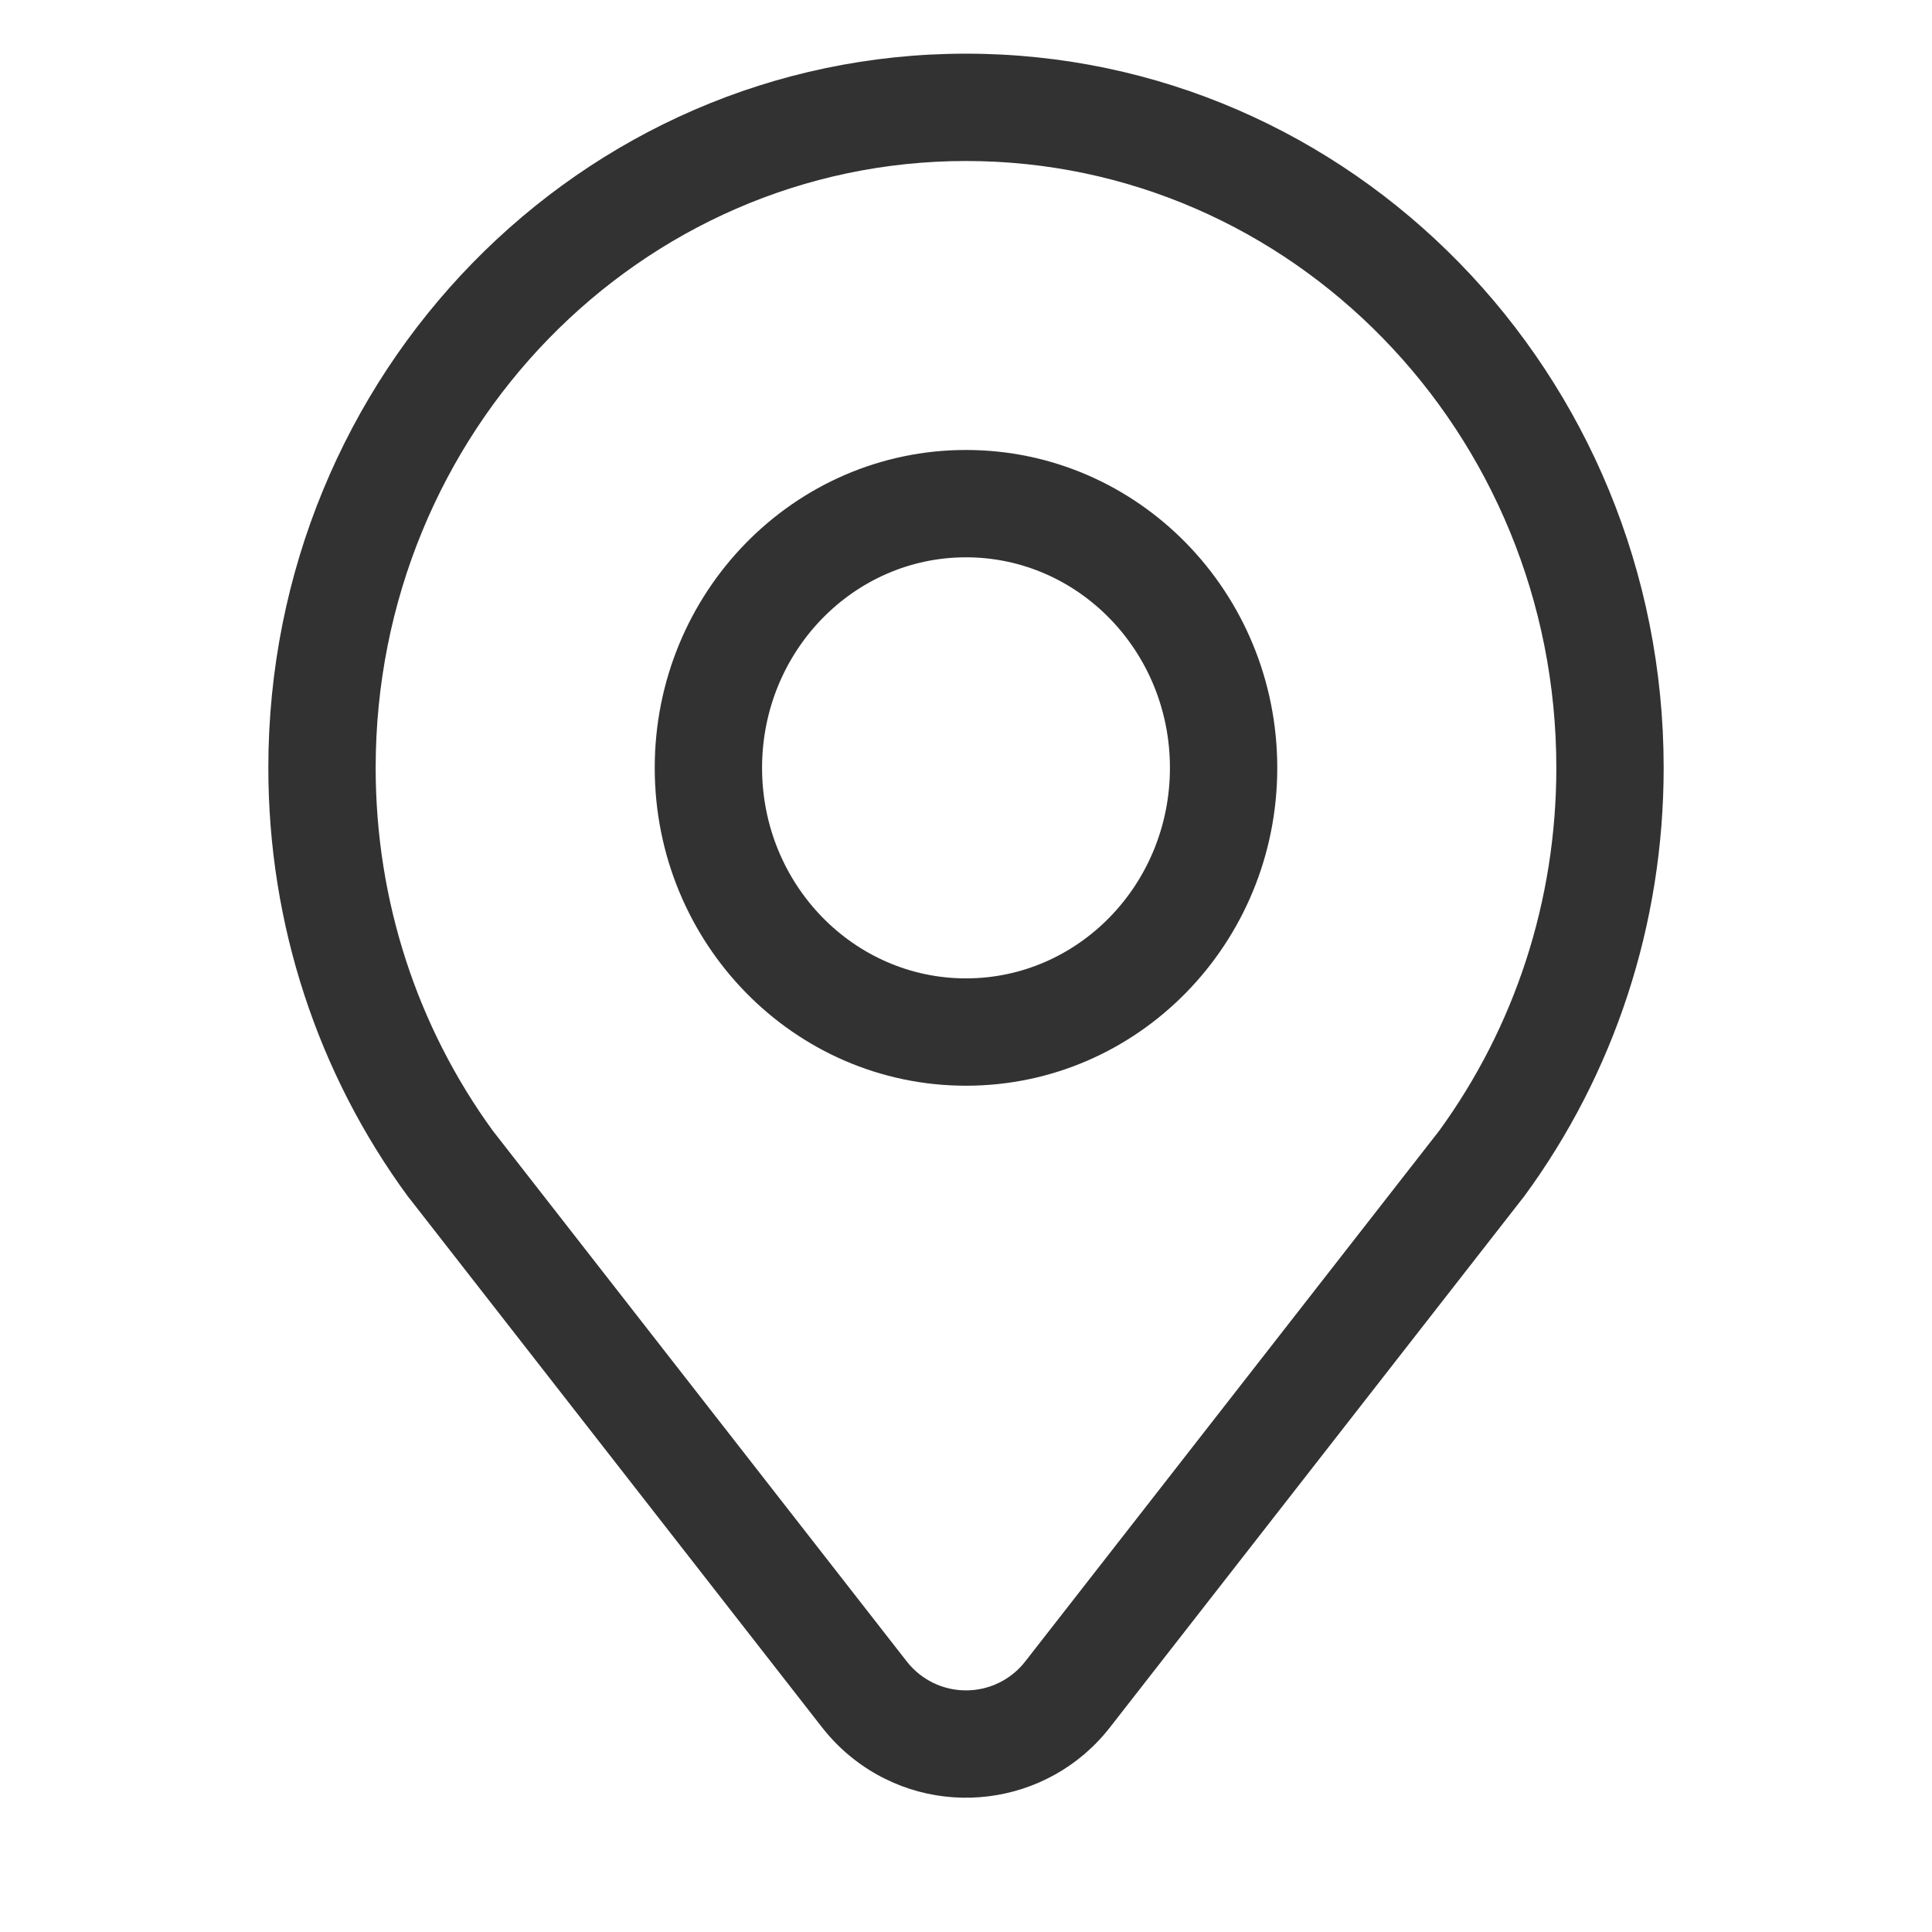
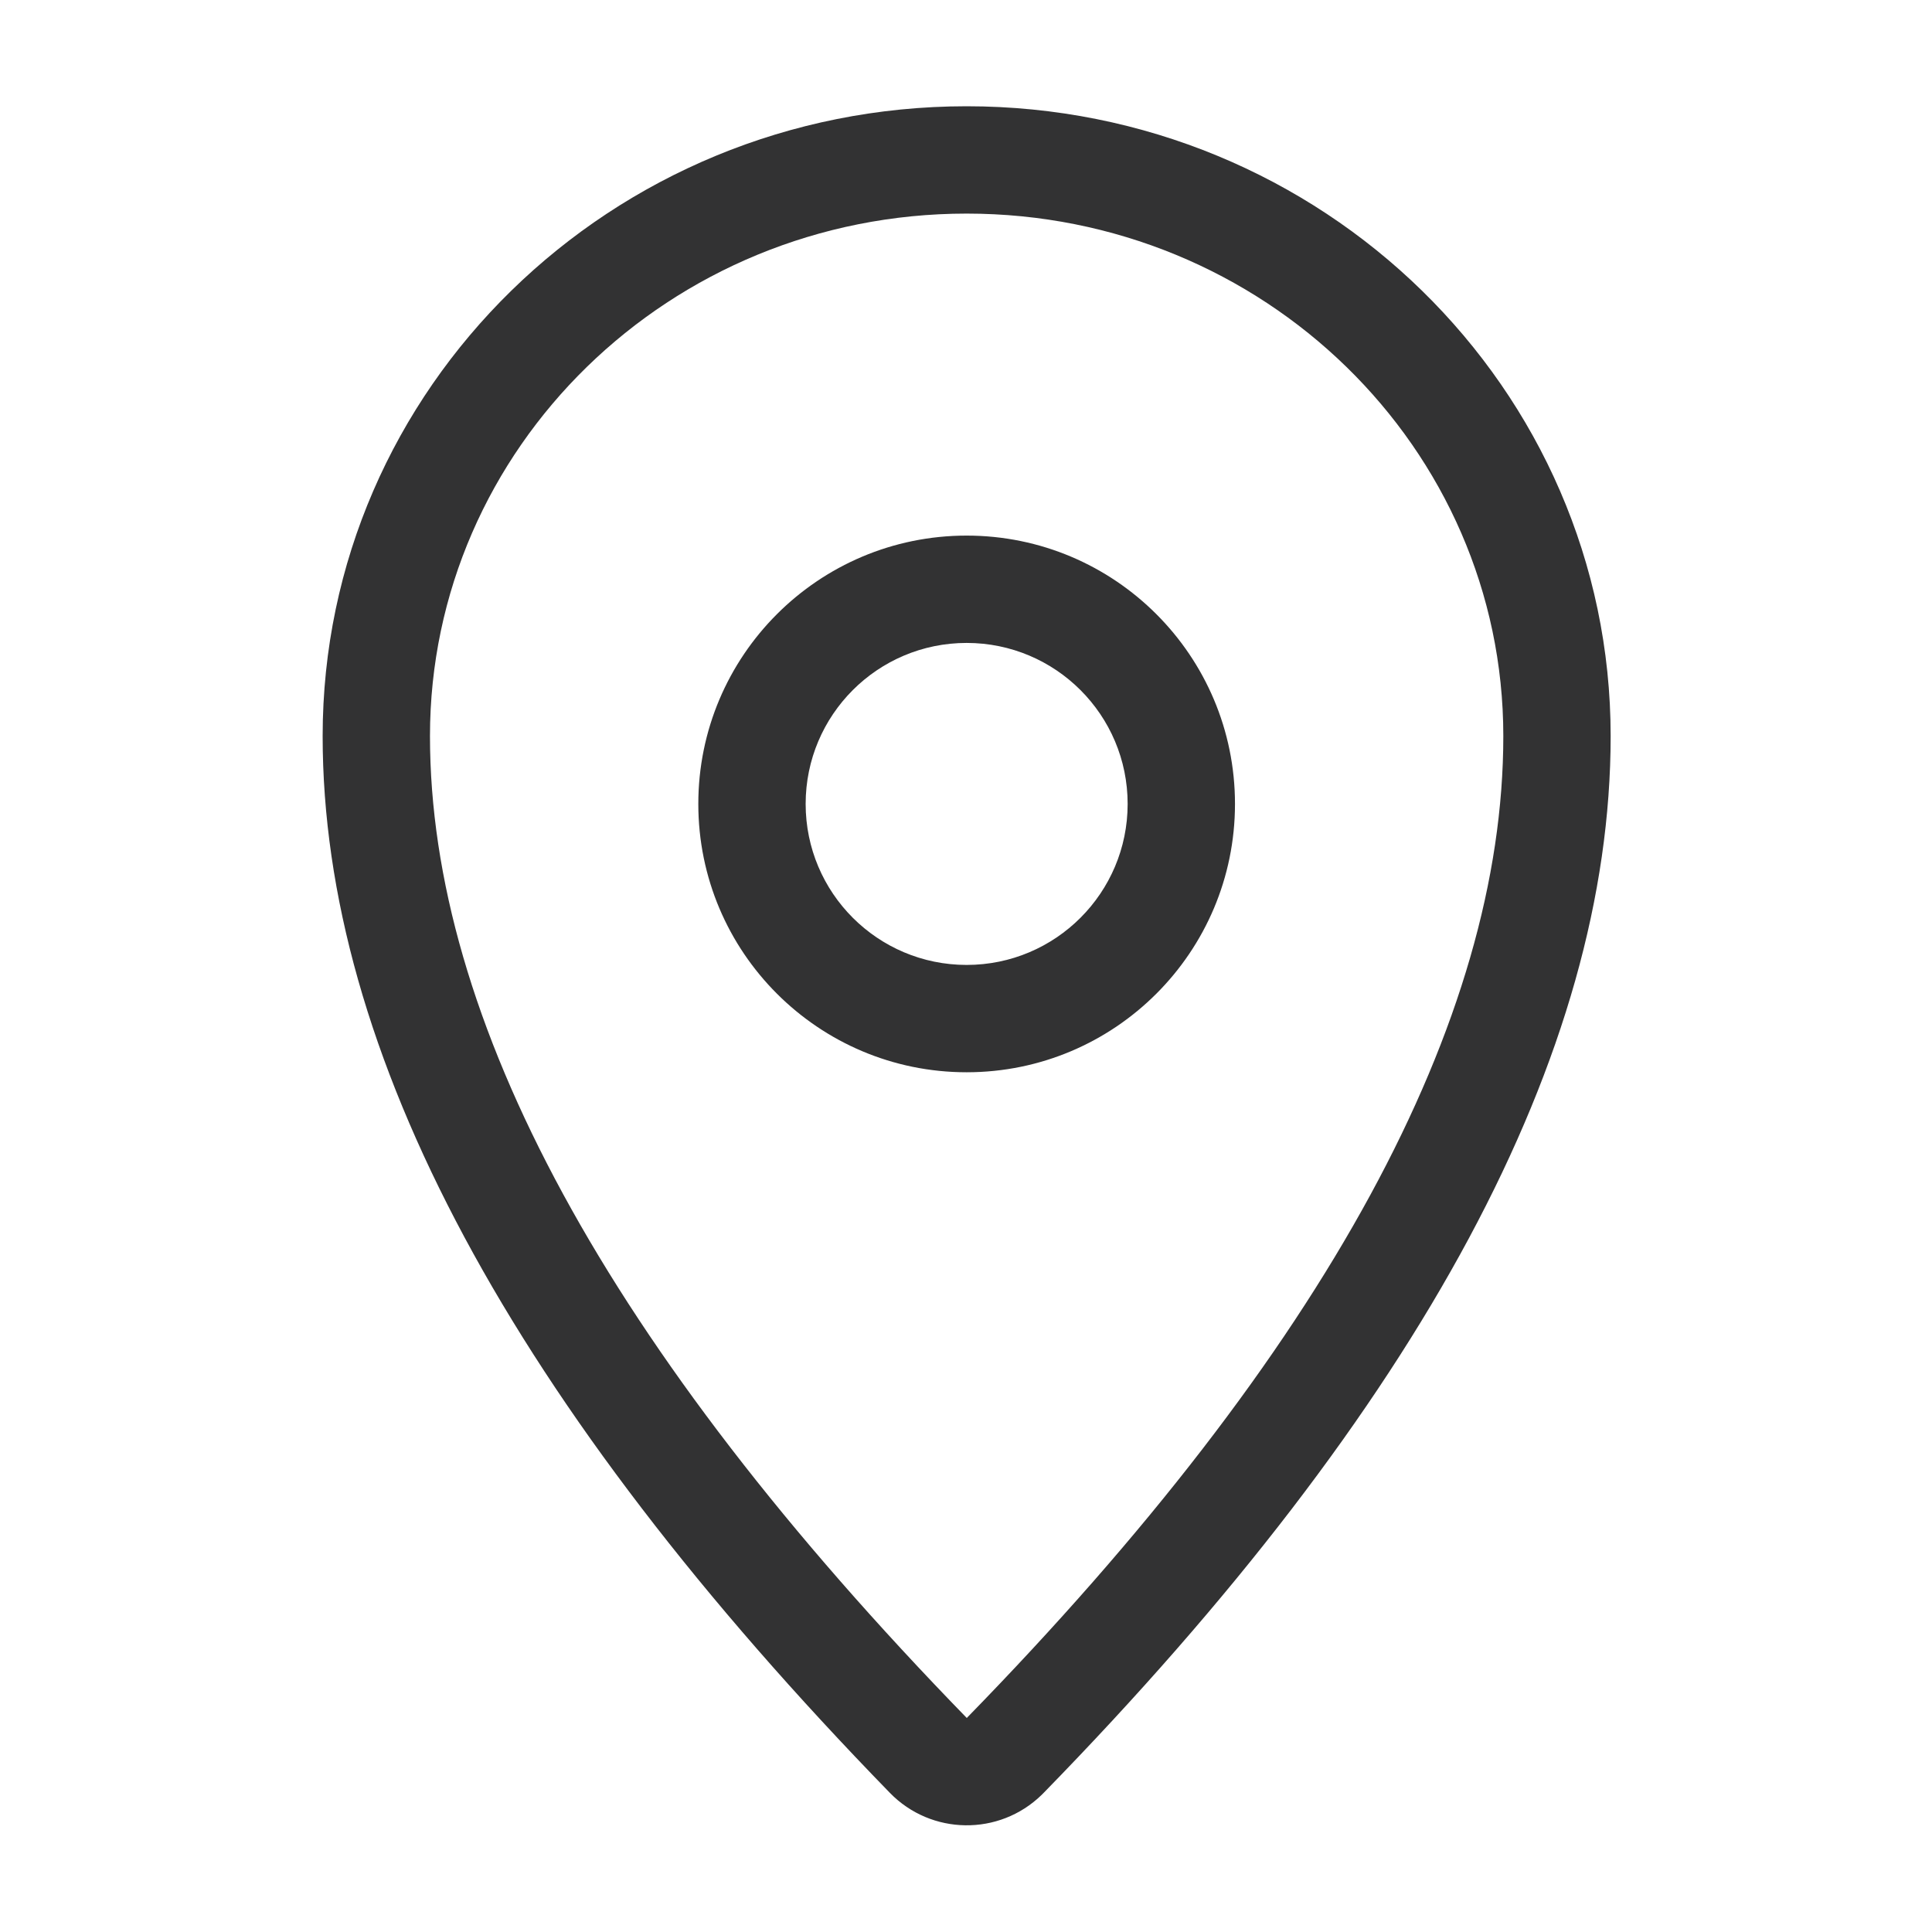
- <svg xmlns="http://www.w3.org/2000/svg" width="1000" height="1000">
-   <g fill="#323233" fill-rule="nonzero">
-     <path d="M212.723 621.305a34.773 34.773 0 0 1-1.592-2.011c-46.625-63.523-72.242-140.749-72.242-221.858 0-204.001 161.515-369.658 361.111-369.658s361.111 165.657 361.111 369.658c0 81.109-25.617 158.335-72.242 221.858a34.774 34.774 0 0 1-1.592 2.011L574.47 894.135c-32.08 41.129-91.428 48.464-132.556 16.384a94.444 94.444 0 0 1-16.384-16.384l-212.807-272.83zm531.883-35.623c.095-.125.19-.246.285-.367 39.158-53.838 60.665-119.139 60.665-187.88 0-173.628-136.962-314.102-305.556-314.102S194.444 223.807 194.444 397.436c0 68.74 21.507 134.041 60.665 187.879.099.125.197.251.294.378l213.933 274.274a38.889 38.889 0 0 0 6.746 6.746c16.935 13.21 41.372 10.19 54.582-6.746l213.942-274.285z" />
-     <path d="M500 561.966c-89.139 0-161.111-73.818-161.111-164.53S410.86 232.906 500 232.906s161.111 73.818 161.111 164.53S589.14 561.966 500 561.966zm0-55.556c58.137 0 105.556-48.634 105.556-108.974S558.137 288.462 500 288.462s-105.556 48.634-105.556 108.974S441.863 506.41 500 506.41z" />
+ <svg xmlns="http://www.w3.org/2000/svg" xmlns:xlink="http://www.w3.org/1999/xlink" width="1000" height="1000">
+   <defs>
+     <path d="M778.114 380.983c0-149.072-124.092-270.427-277.779-270.427s-277.78 121.355-277.78 270.427c0 146.484 91.26 316.508 277.846 508.235 186.503-191.041 277.713-361.035 277.713-508.235zm-237.96 547.044c-.33.34-.666.674-1.006 1.005-21.988 21.399-57.16 20.921-78.559-1.067C264.863 726.848 167 544.52 167 380.983 167 200.948 316.24 55 500.335 55 684.431 55 833.67 200.948 833.67 380.983c0 164.257-97.838 346.605-293.515 547.044zm-39.819-373.024c-76.707 0-138.89-62.183-138.89-138.89s62.183-138.89 138.89-138.89 138.89 62.183 138.89 138.89-62.183 138.89-138.89 138.89zm0-55.556c46.024 0 83.334-37.31 83.334-83.334s-37.31-83.334-83.334-83.334-83.334 37.31-83.334 83.334 37.31 83.334 83.334 83.334z" id="a" />
+   </defs>
+   <g fill="none" fill-rule="evenodd">
+     <use fill="#323233" fill-rule="nonzero" xlink:href="#a" />
  </g>
</svg>
